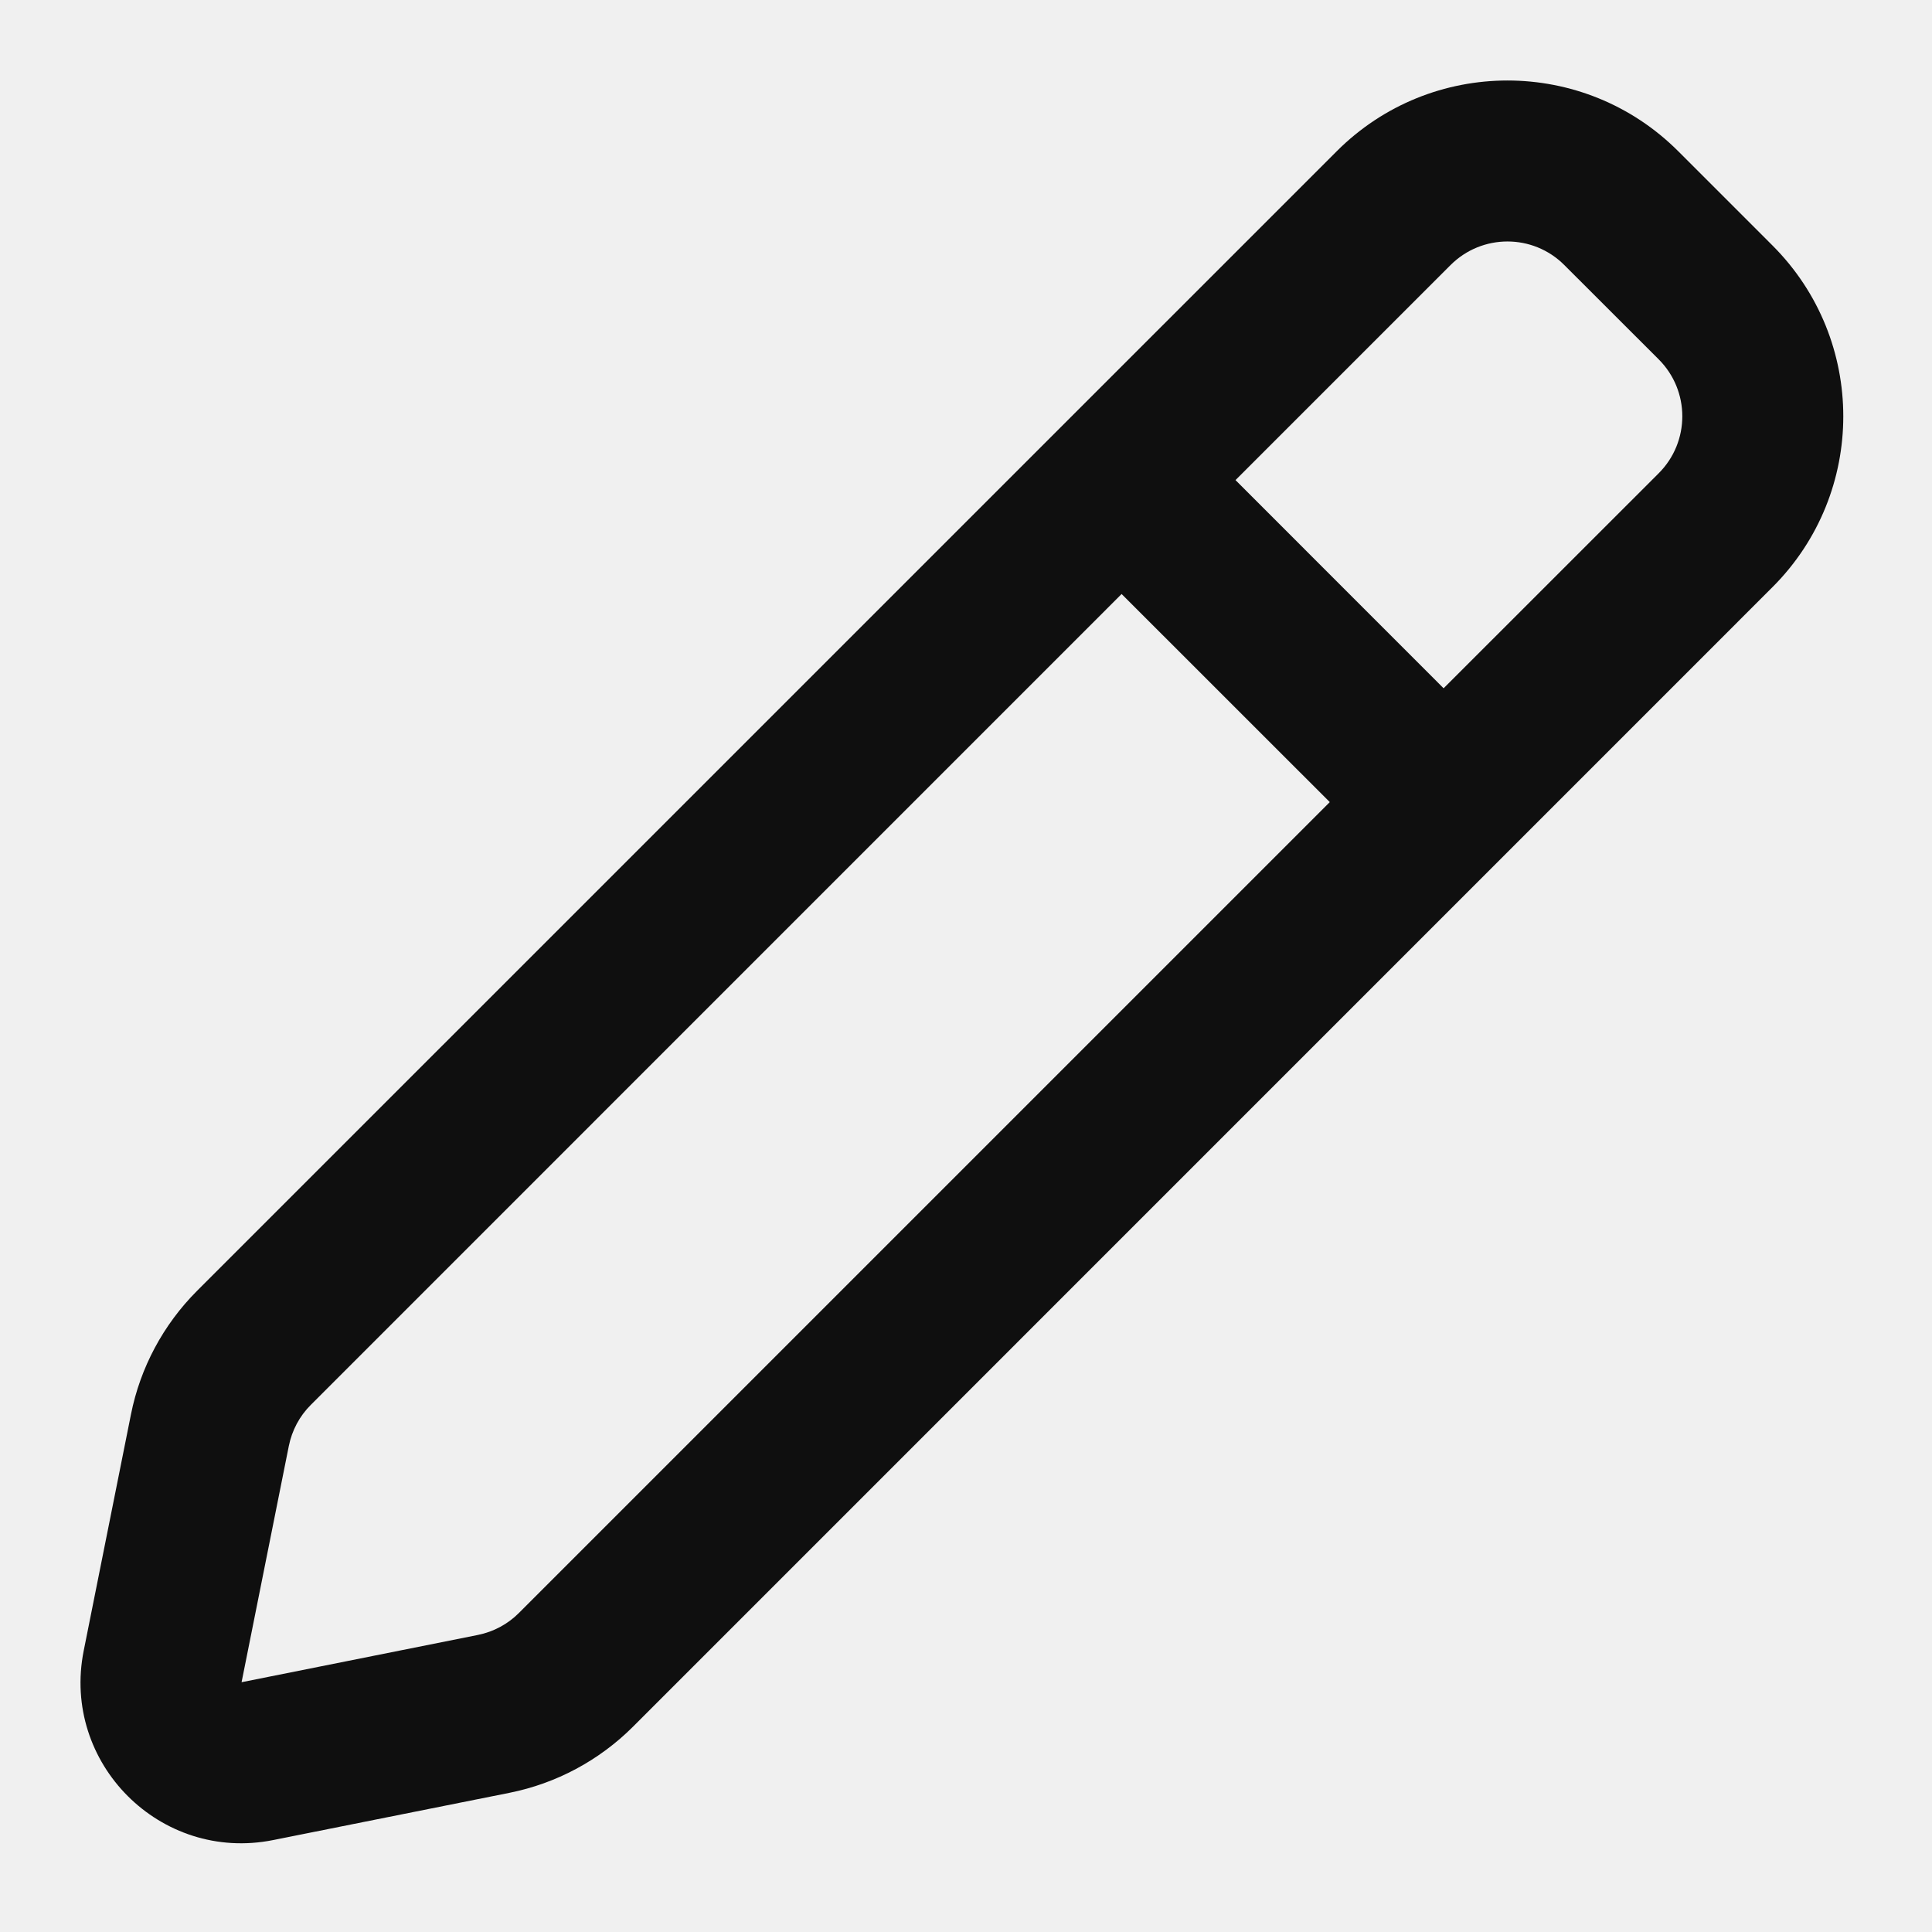
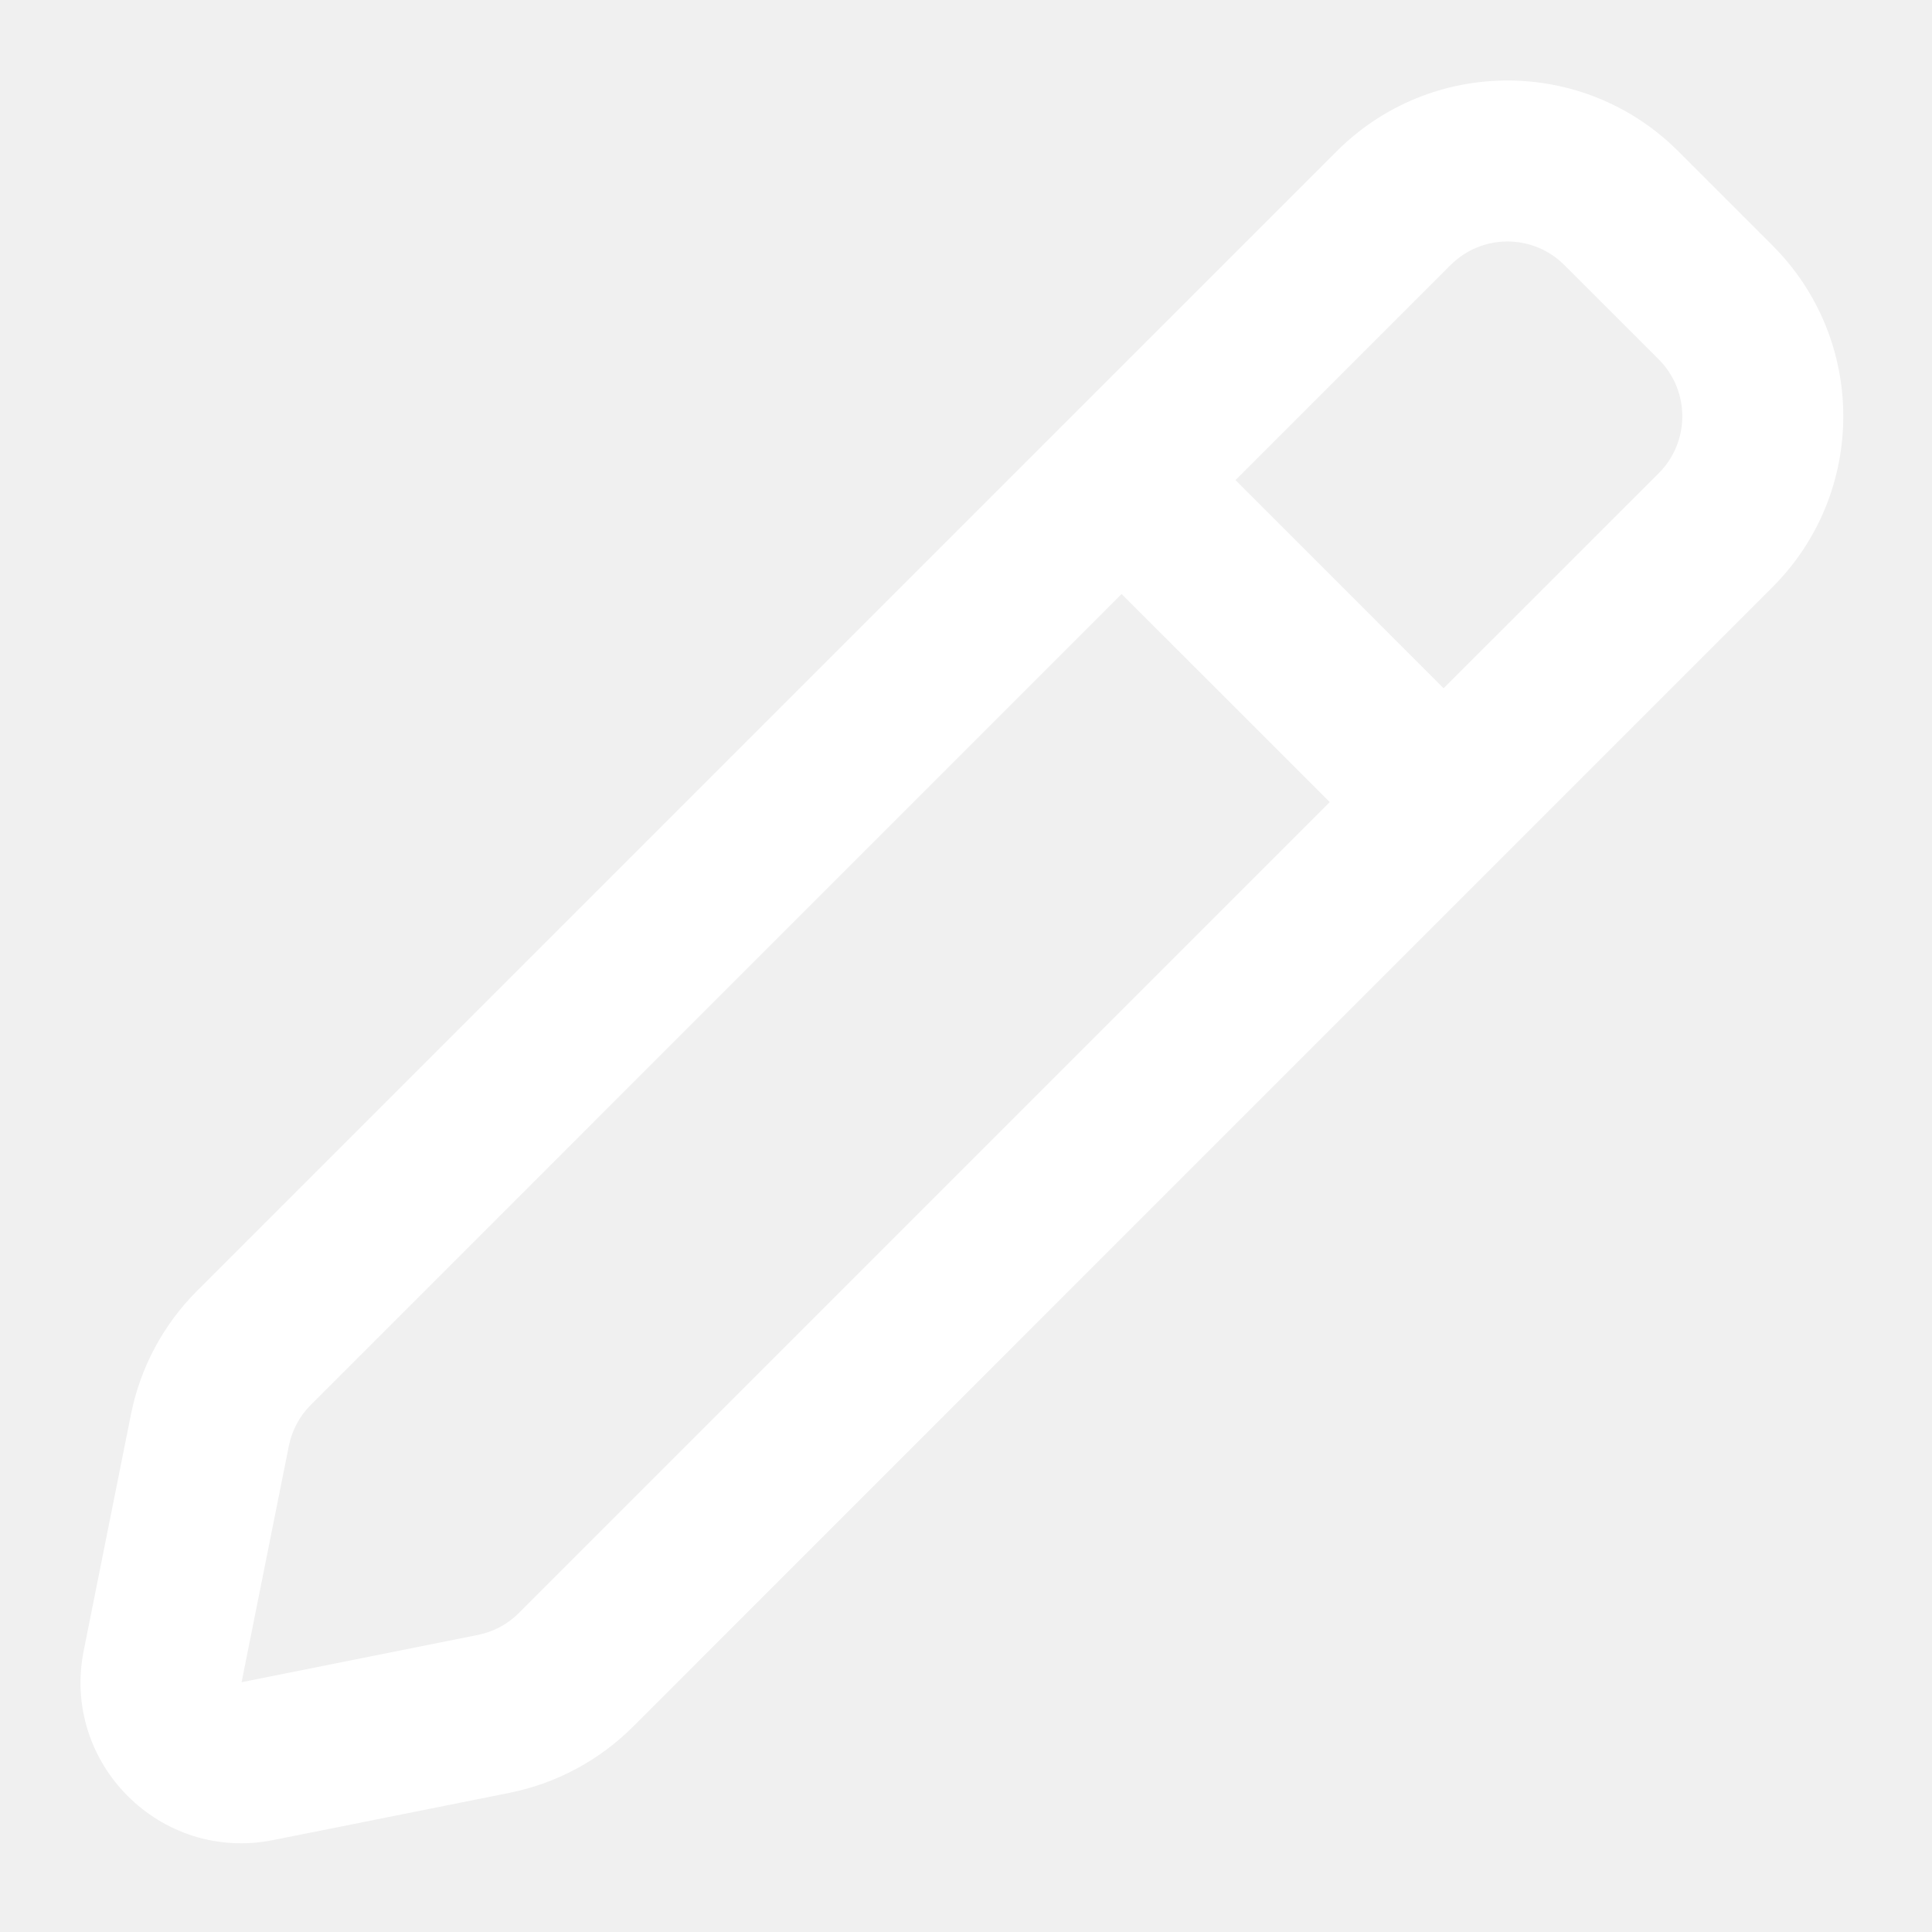
<svg xmlns="http://www.w3.org/2000/svg" width="800px" height="800px" viewBox="0 0 24 24" fill="none">
-   <path fill-rule="evenodd" clip-rule="evenodd" d="M20.848 1.879C19.676 0.707 17.777 0.707 16.605 1.879L2.447 16.036C2.029 16.455 1.743 16.988 1.627 17.569L1.04 20.505C0.76 21.904 1.994 23.138 3.393 22.858L6.329 22.271C6.909 22.155 7.443 21.869 7.862 21.451L22.019 7.293C23.191 6.121 23.191 4.222 22.019 3.05L20.848 1.879ZM18.019 3.293C18.41 2.902 19.043 2.902 19.433 3.293L20.605 4.464C20.996 4.855 20.996 5.488 20.605 5.879L17.933 8.55L15.348 5.964L18.019 3.293ZM13.933 7.379L3.862 17.451C3.722 17.59 3.627 17.768 3.588 17.962L3.001 20.897L5.936 20.31C6.13 20.271 6.308 20.176 6.447 20.036L16.519 9.964L13.933 7.379Z" fill="#0F0F0F" />
+   <path fill-rule="evenodd" clip-rule="evenodd" d="M20.848 1.879C19.676 0.707 17.777 0.707 16.605 1.879L2.447 16.036C2.029 16.455 1.743 16.988 1.627 17.569L1.04 20.505C0.76 21.904 1.994 23.138 3.393 22.858L6.329 22.271C6.909 22.155 7.443 21.869 7.862 21.451L22.019 7.293C23.191 6.121 23.191 4.222 22.019 3.05L20.848 1.879ZM18.019 3.293C18.41 2.902 19.043 2.902 19.433 3.293L20.605 4.464C20.996 4.855 20.996 5.488 20.605 5.879L17.933 8.55L15.348 5.964L18.019 3.293ZM13.933 7.379L3.862 17.451C3.722 17.59 3.627 17.768 3.588 17.962L3.001 20.897L5.936 20.31C6.13 20.271 6.308 20.176 6.447 20.036L16.519 9.964L13.933 7.379Z" fill="#FFFFFF" />
</svg>
